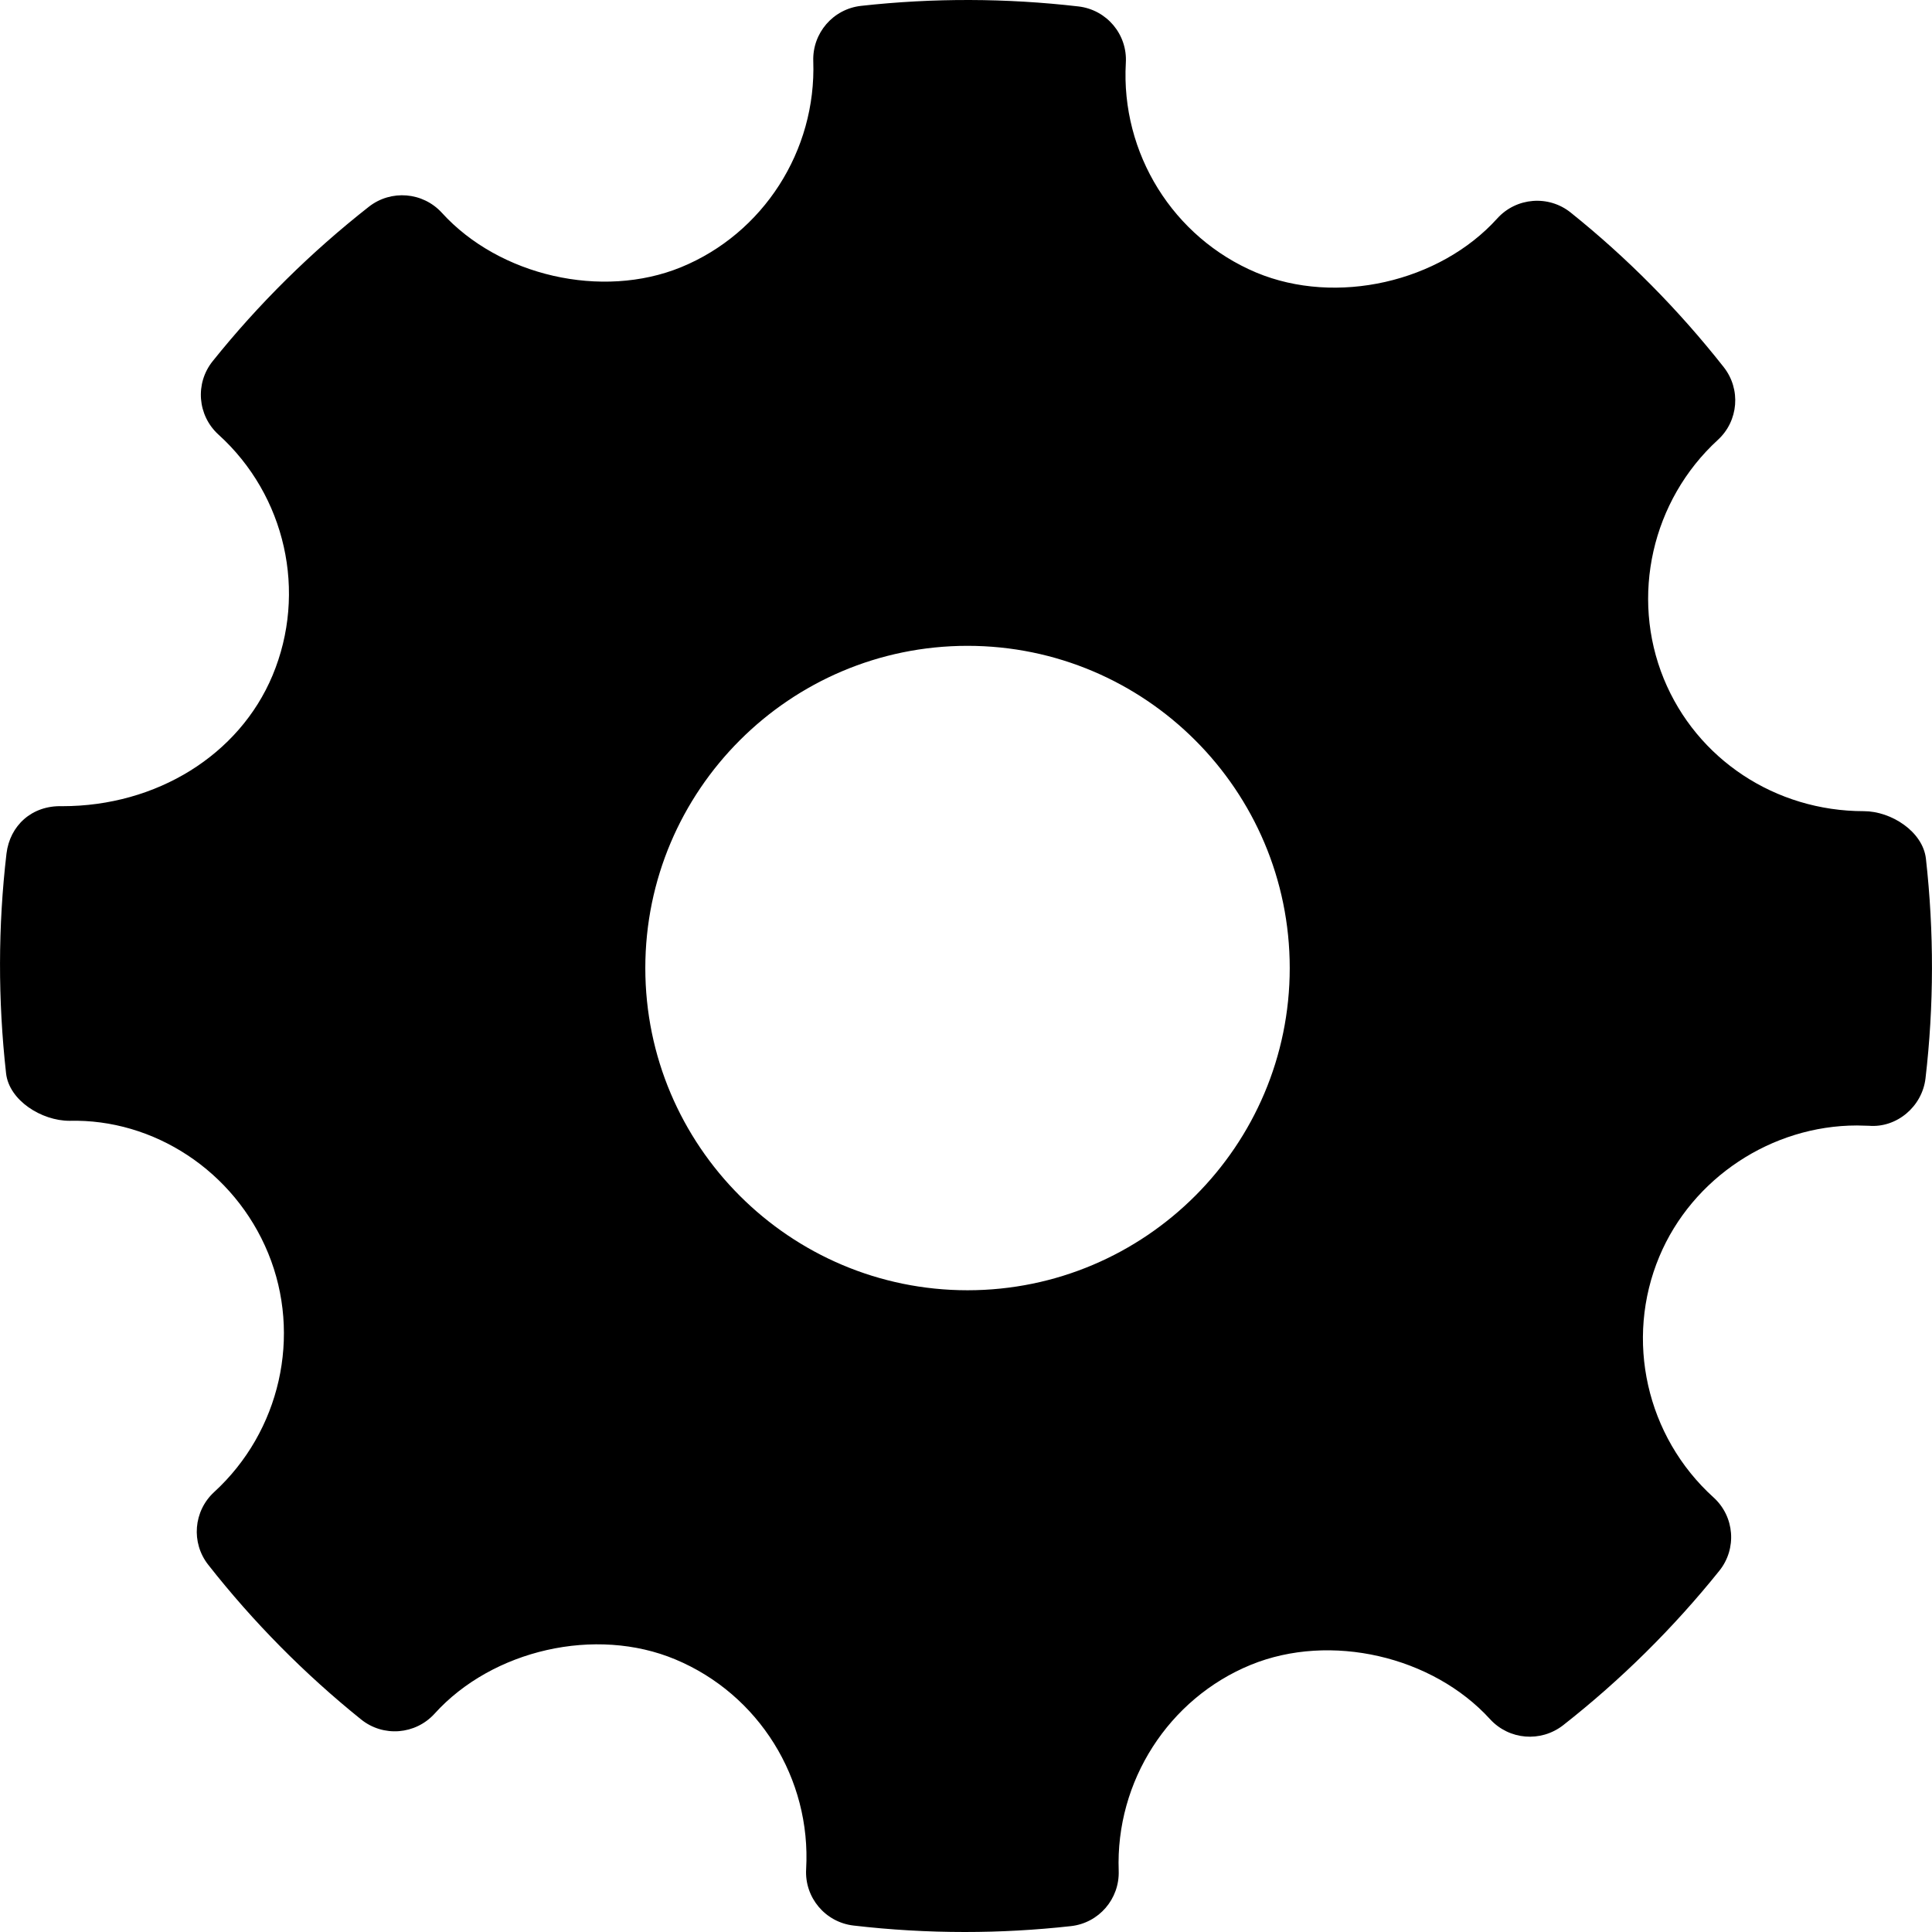
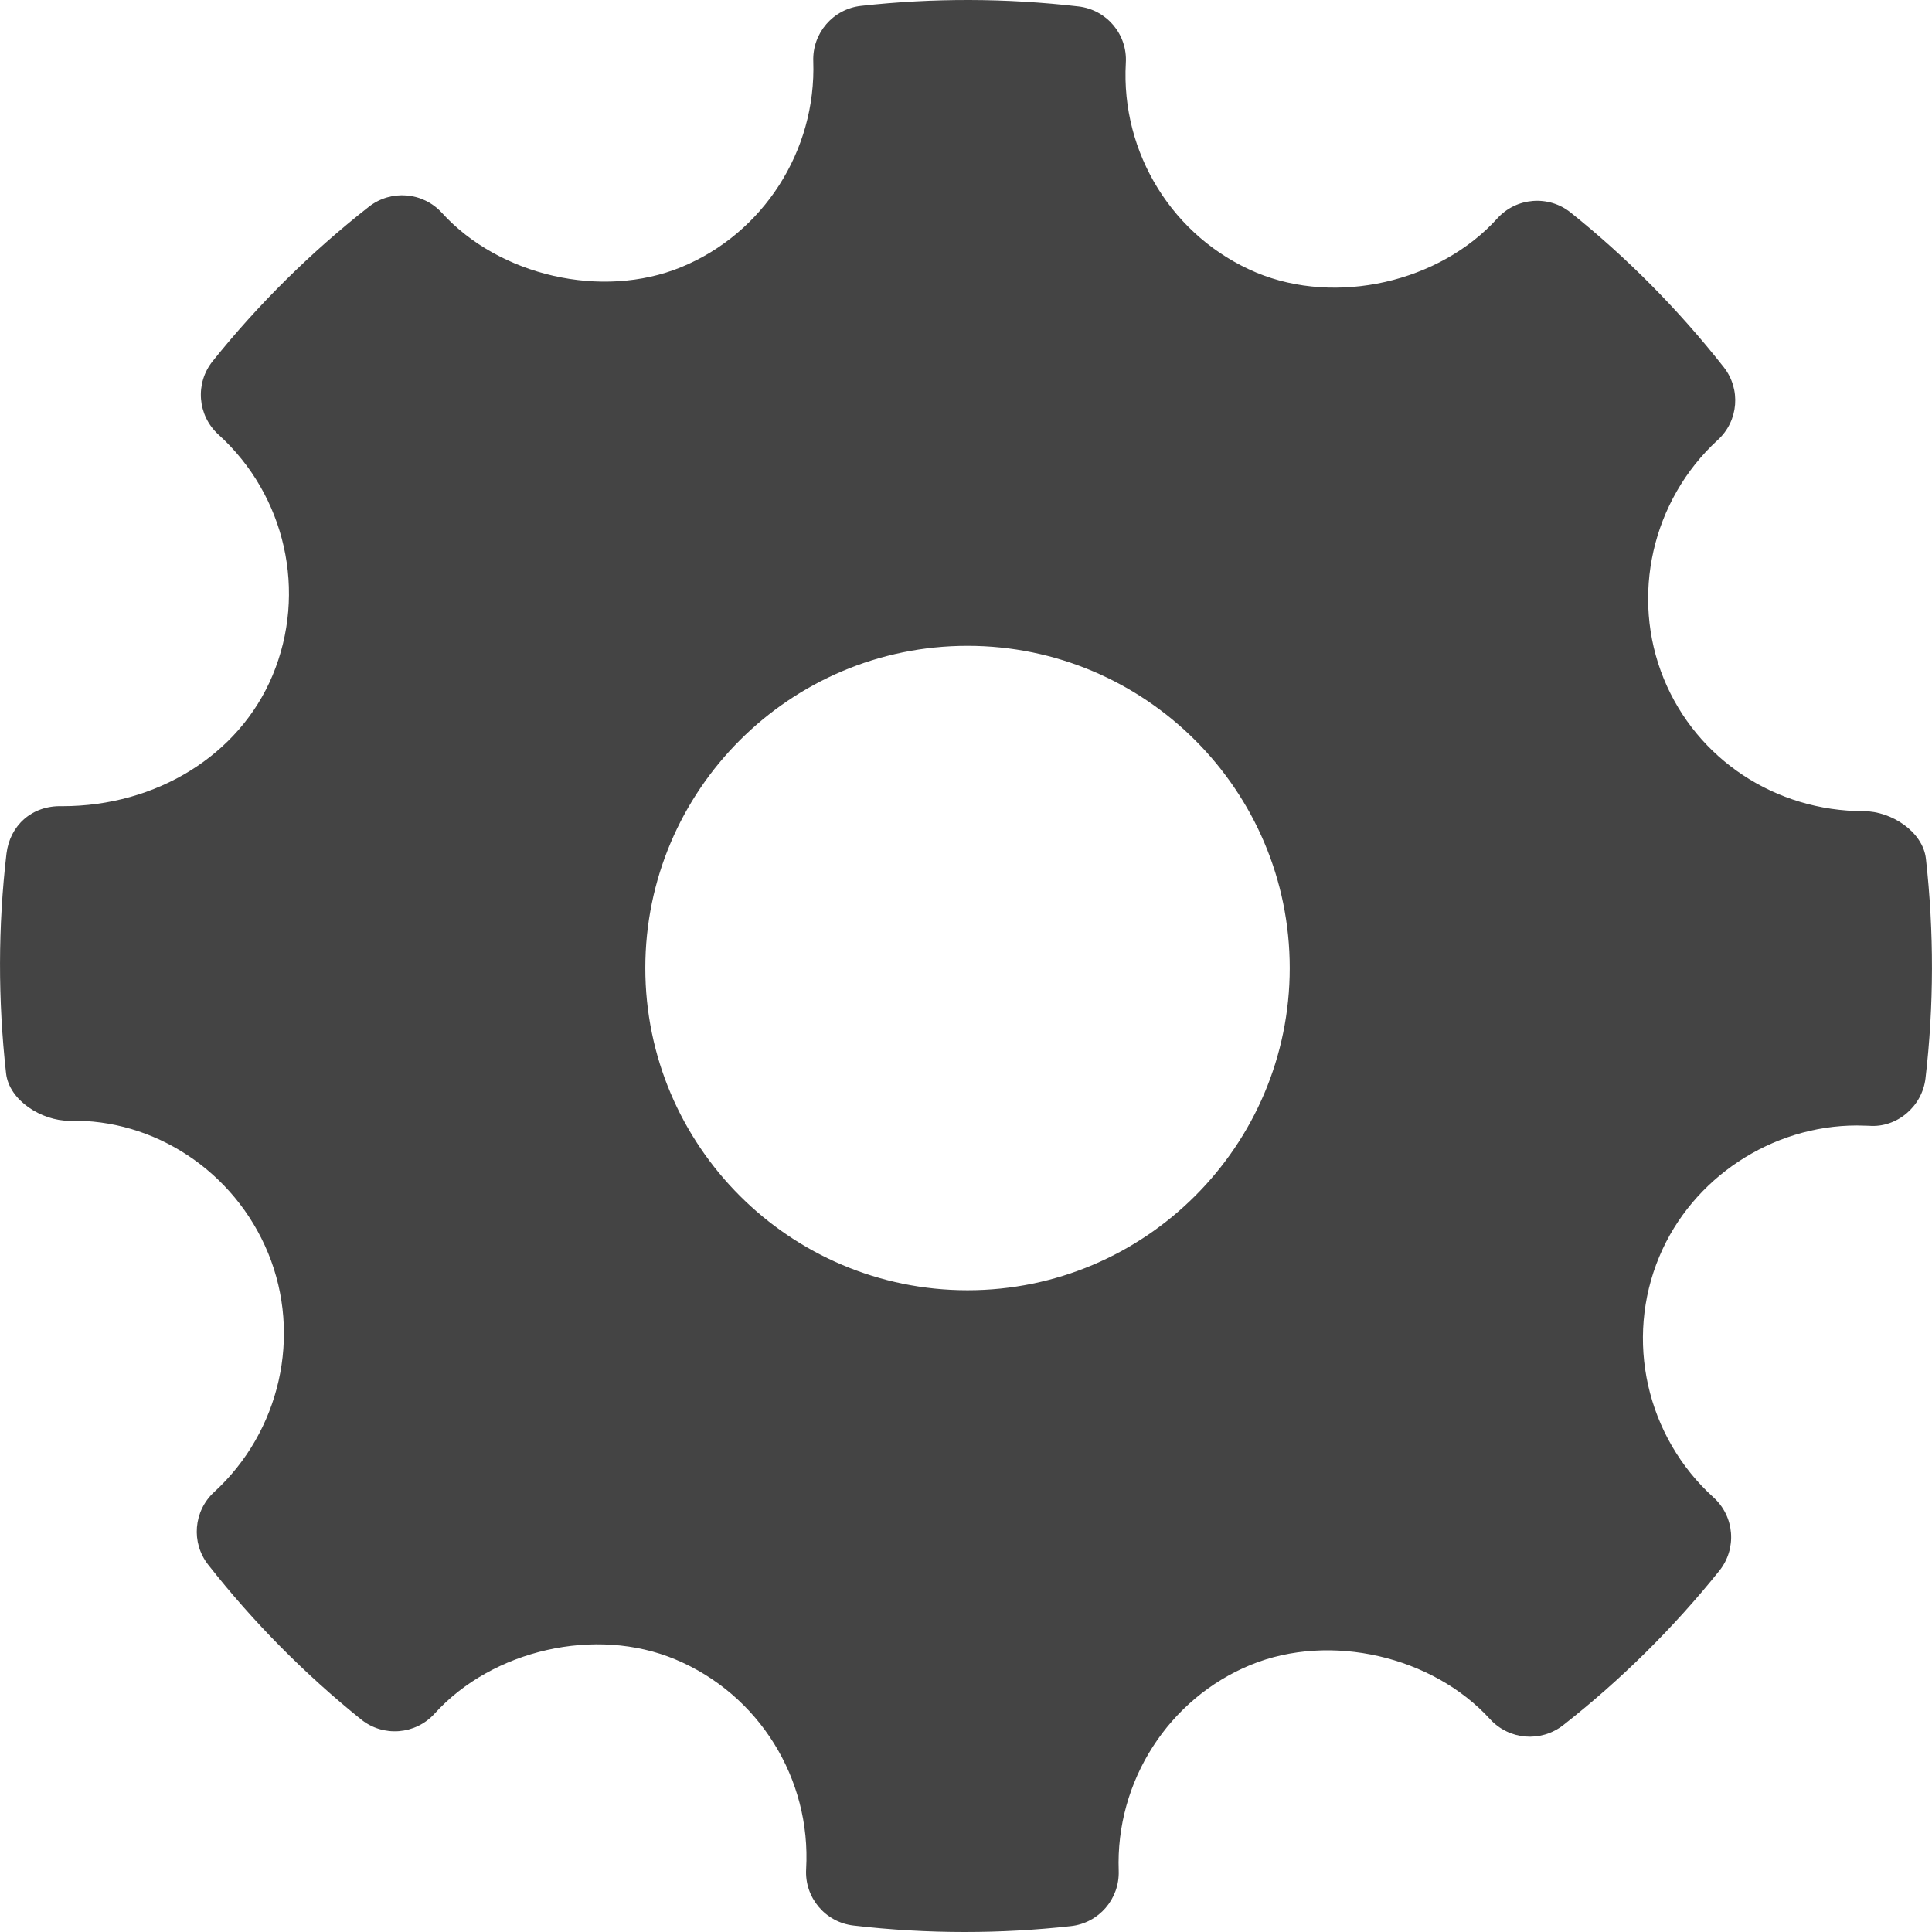
<svg xmlns="http://www.w3.org/2000/svg" version="1.1" id="Capa_1" x="0px" y="0px" width="12" height="12" viewBox="0 0 268.765 268.765" style="enable-background:new 0 0 268.765 268.765;" xml:space="preserve">
  <g id="Settings">
-     <g>
+     <g fill="#444444">
      <path style="fill-rule:evenodd;clip-rule:evenodd;" d="M267.92,119.461c-0.425-3.778-4.83-6.617-8.639-6.617    c-12.315,0-23.243-7.231-27.826-18.414c-4.682-11.454-1.663-24.812,7.515-33.231c2.889-2.641,3.24-7.062,0.817-10.133    c-6.303-8.004-13.467-15.234-21.289-21.5c-3.063-2.458-7.557-2.116-10.213,0.825c-8.01,8.871-22.398,12.168-33.516,7.529    c-11.57-4.867-18.866-16.591-18.152-29.176c0.235-3.953-2.654-7.39-6.595-7.849c-10.038-1.161-20.164-1.197-30.232-0.08    c-3.896,0.43-6.785,3.786-6.654,7.689c0.438,12.461-6.946,23.98-18.401,28.672c-10.985,4.487-25.272,1.218-33.266-7.574    c-2.642-2.896-7.063-3.252-10.141-0.853c-8.054,6.319-15.379,13.555-21.74,21.493c-2.481,3.086-2.116,7.559,0.802,10.214    c9.353,8.47,12.373,21.944,7.514,33.53c-4.639,11.046-16.109,18.165-29.24,18.165c-4.261-0.137-7.296,2.723-7.762,6.597    c-1.182,10.096-1.196,20.383-0.058,30.561c0.422,3.794,4.961,6.608,8.812,6.608c11.702-0.299,22.937,6.946,27.65,18.415    c4.698,11.454,1.678,24.804-7.514,33.23c-2.875,2.641-3.24,7.055-0.817,10.126c6.244,7.953,13.409,15.19,21.259,21.508    c3.079,2.481,7.559,2.131,10.228-0.81c8.04-8.893,22.427-12.184,33.501-7.536c11.599,4.852,18.895,16.575,18.181,29.167    c-0.233,3.955,2.67,7.398,6.595,7.85c5.135,0.599,10.301,0.898,15.481,0.898c4.917,0,9.835-0.27,14.752-0.817    c3.897-0.43,6.784-3.786,6.653-7.696c-0.451-12.454,6.946-23.973,18.386-28.657c11.059-4.517,25.286-1.211,33.281,7.572    c2.657,2.89,7.047,3.239,10.142,0.848c8.039-6.304,15.349-13.534,21.74-21.494c2.48-3.079,2.13-7.559-0.803-10.213    c-9.353-8.47-12.388-21.946-7.529-33.524c4.568-10.899,15.612-18.217,27.491-18.217l1.662,0.043    c3.853,0.313,7.398-2.655,7.865-6.588C269.044,139.917,269.058,129.639,267.92,119.461z M134.595,179.491    c-24.718,0-44.824-20.106-44.824-44.824c0-24.717,20.106-44.824,44.824-44.824c24.717,0,44.823,20.107,44.823,44.824    C179.418,159.385,159.312,179.491,134.595,179.491z" />
    </g>
  </g>
</svg>
